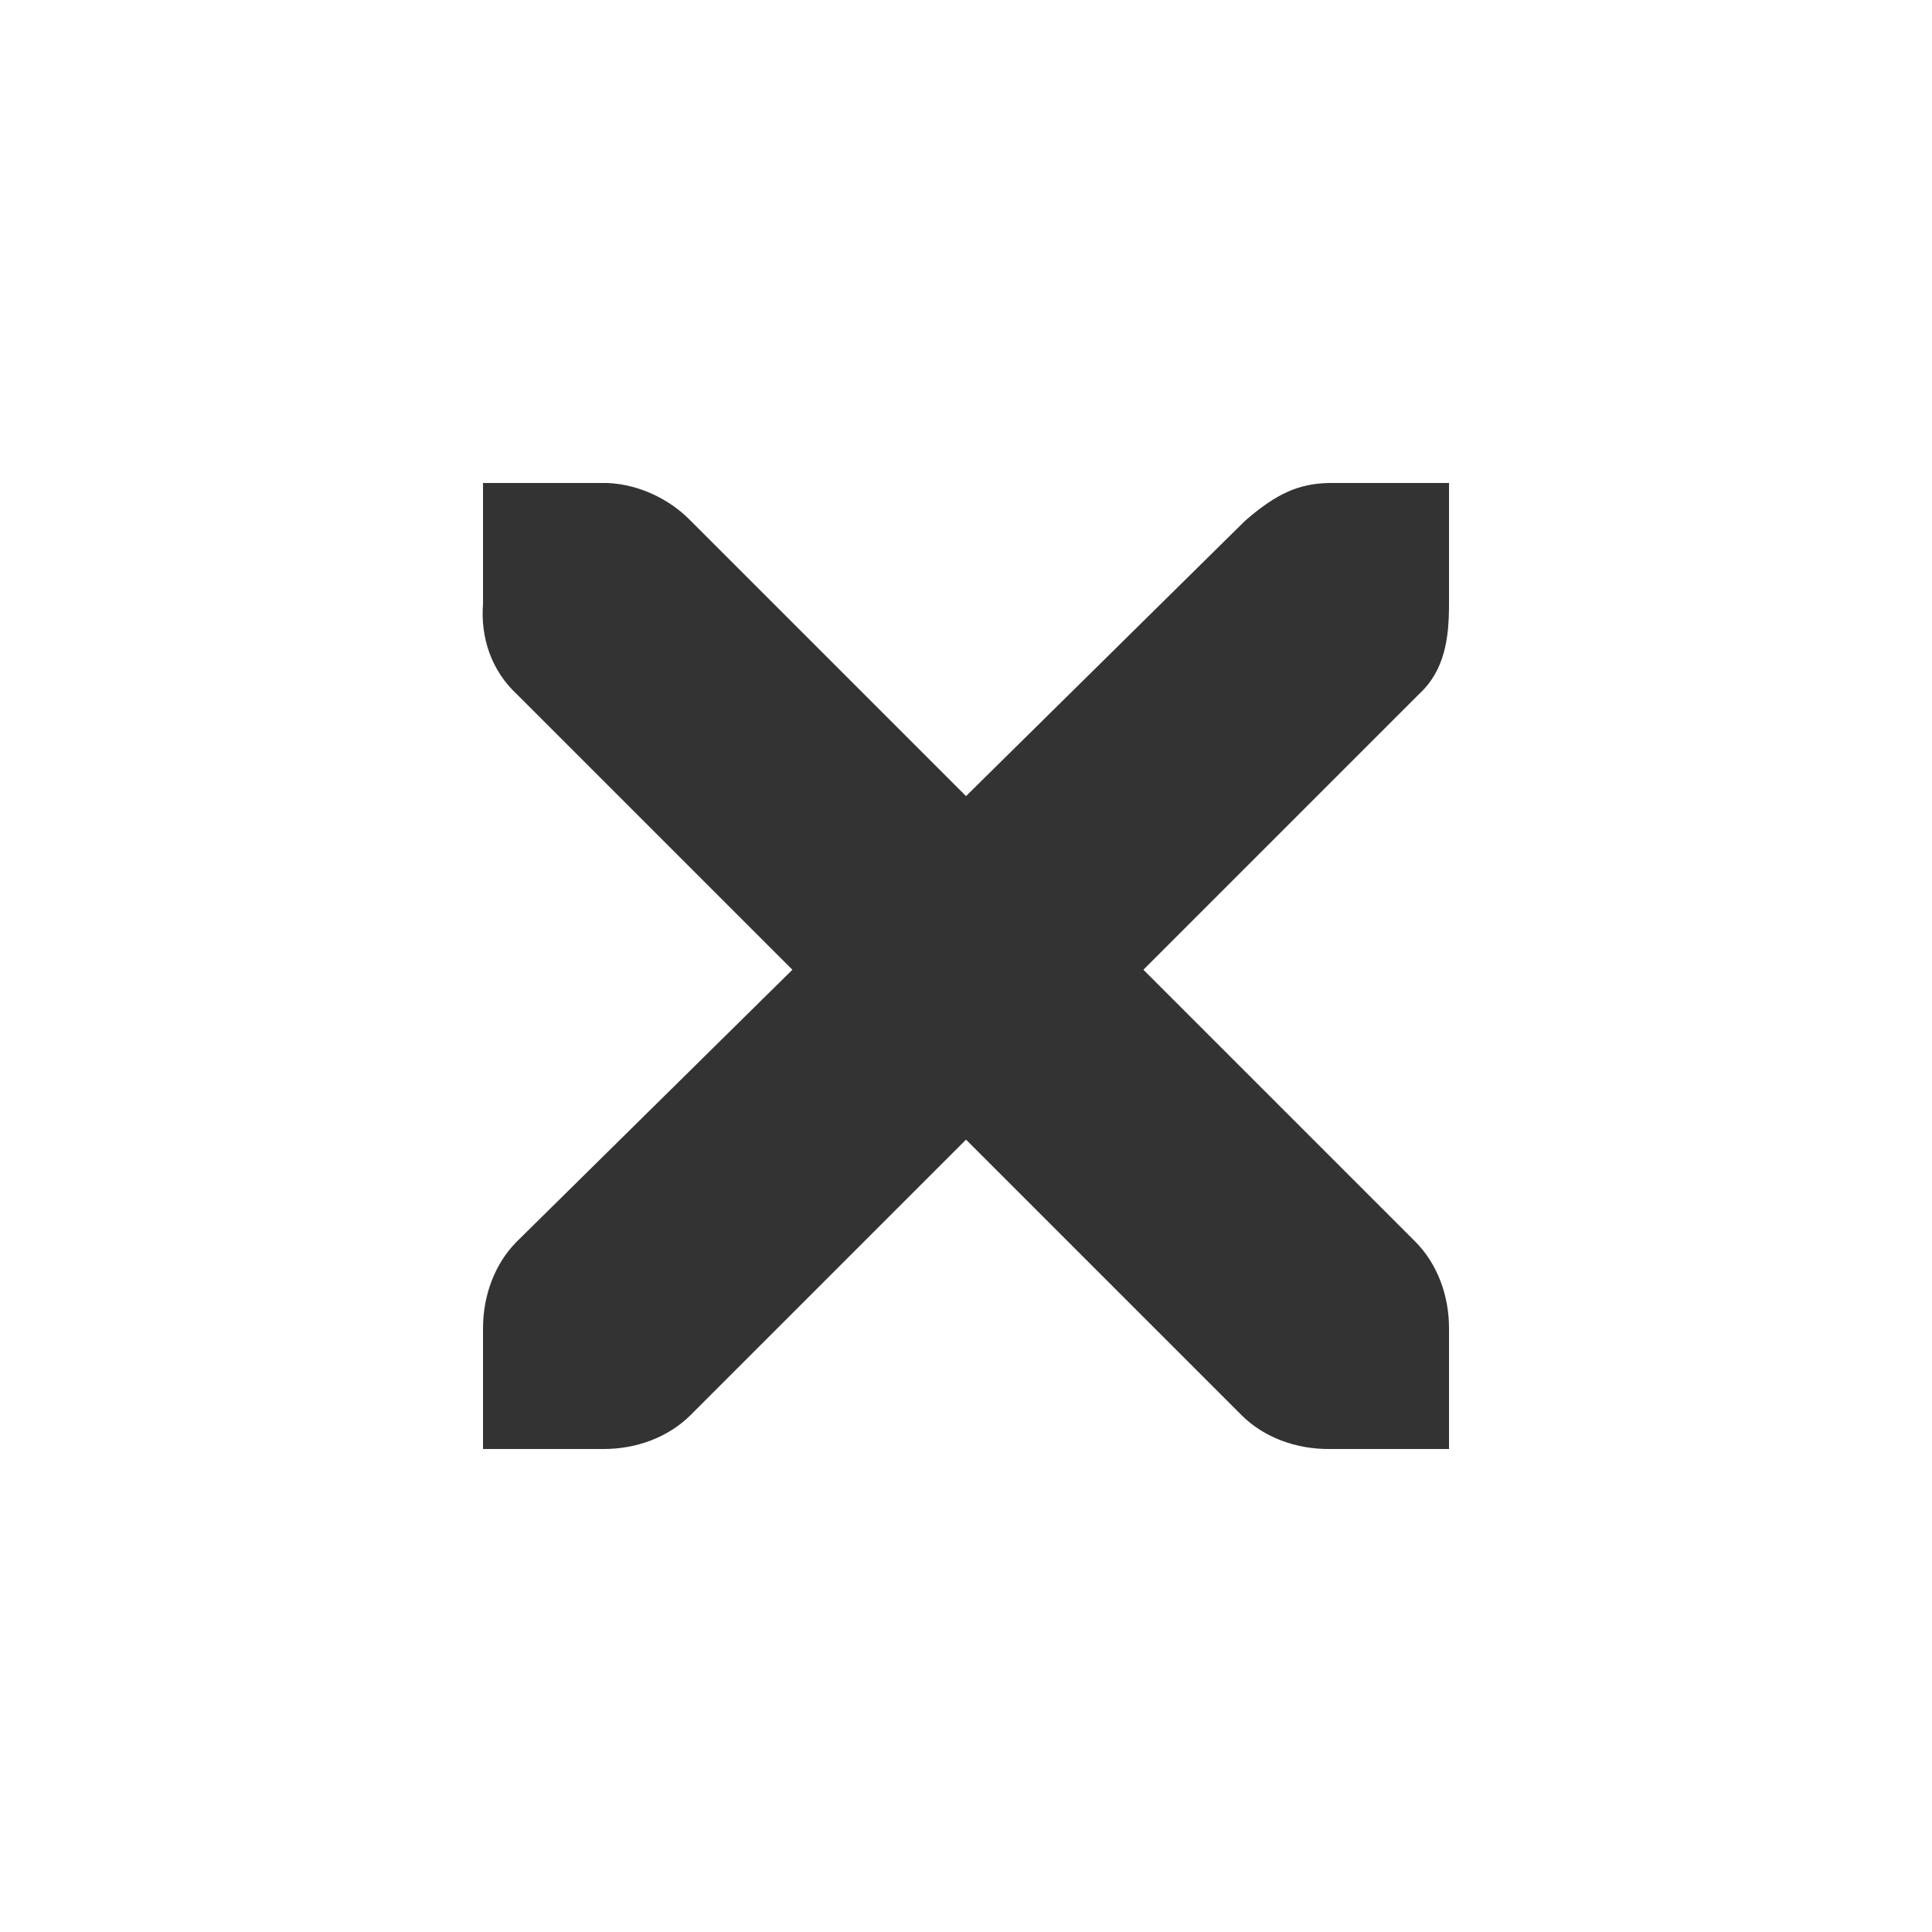
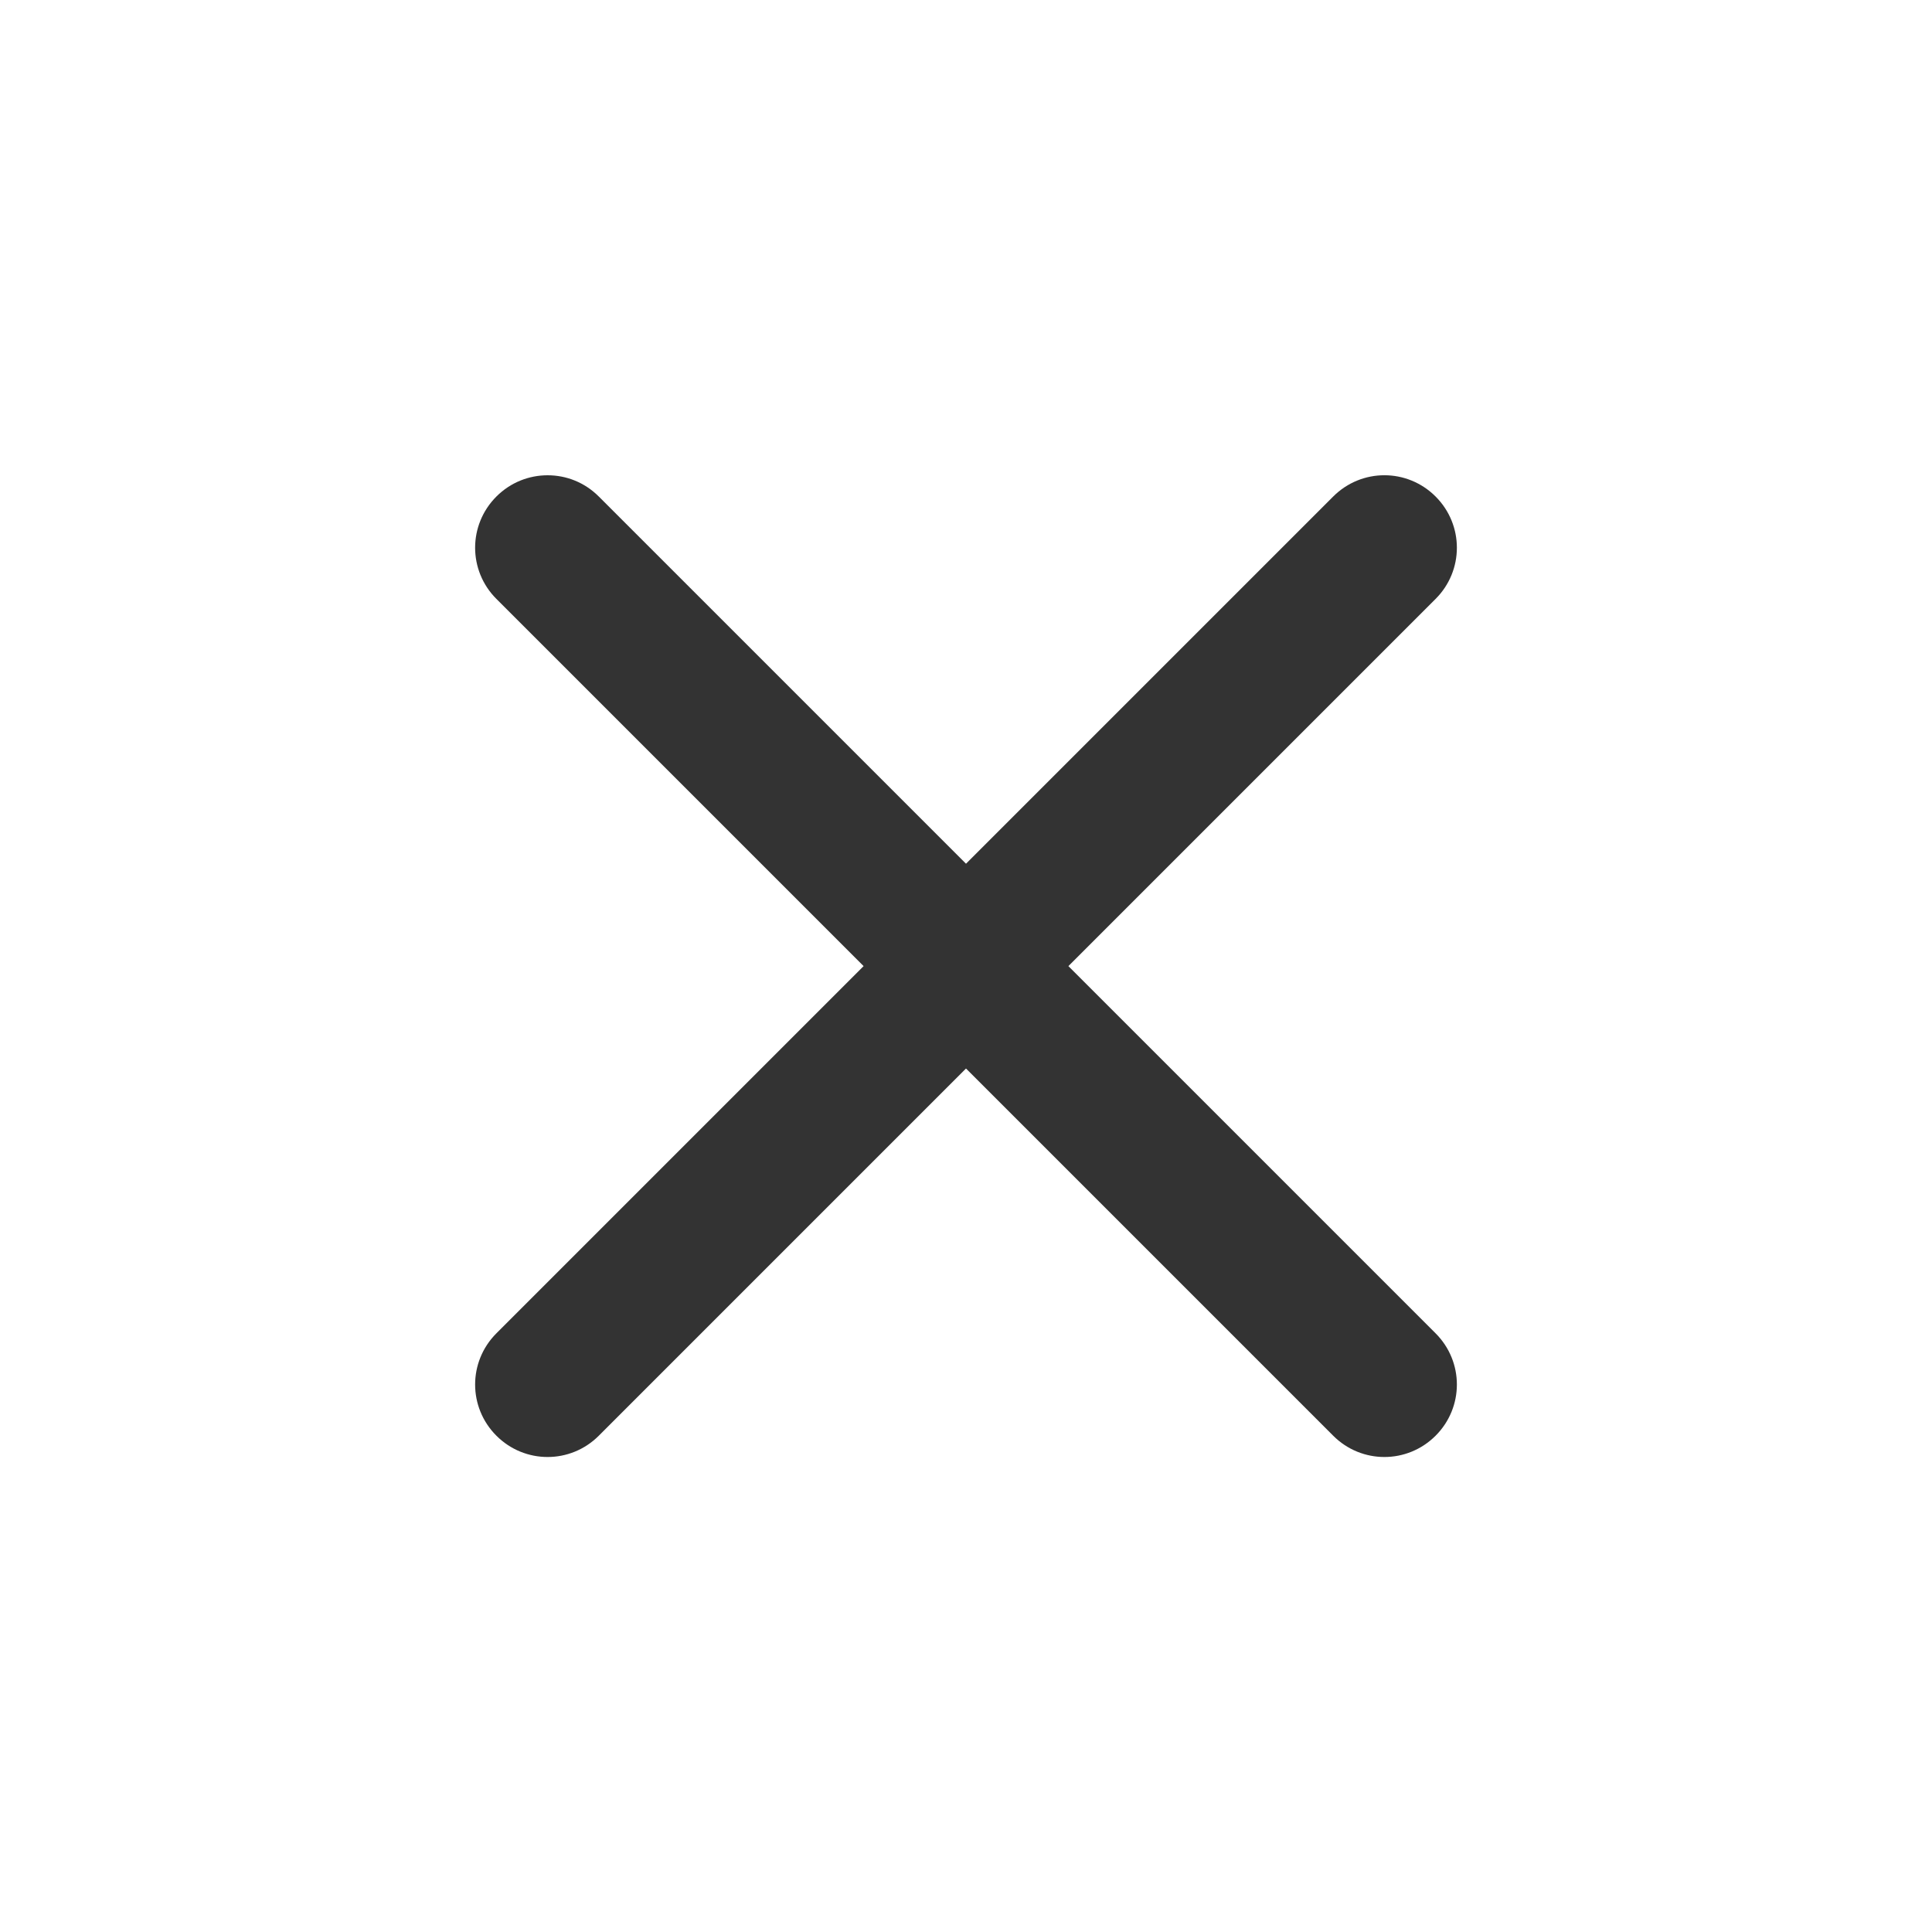
- <svg xmlns="http://www.w3.org/2000/svg" width="16" version="1.1" style="enable-background:new" id="svg7384" height="16">
-   <defs id="defs7386" />
-   <g transform="translate(-12.00585,-888)" id="layer1" style="fill:#4d4d4d" />
-   <g transform="translate(-12.00585,-888)" id="layer7" style="fill:#4d4d4d" />
-   <g transform="translate(-12.00585,-888)" id="layer6" style="fill:#4d4d4d" />
-   <g transform="translate(-12.00585,-888)" id="layer5" style="fill:#4d4d4d" />
-   <g transform="translate(-12.00585,-888)" id="layer9" style="fill:#4d4d4d" />
-   <g transform="translate(-12.00585,-888)" id="layer2" style="fill:#4d4d4d" />
-   <g transform="translate(-12.00585,-888)" id="layer8" style="fill:#4d4d4d" />
-   <g transform="translate(-12.00585,-888)" id="layer3" style="fill:#4d4d4d" />
-   <g transform="translate(-12.00585,-888)" id="layer4" style="fill:#4d4d4d" />
-   <g transform="translate(-12.00585,-952)" id="layer10" style="fill:#333333">
-     <path d="m 16.006,956 h 1 c 0.01,-1.2e-4 0.021,-4.6e-4 0.031,0 0.255,0.011 0.51,0.129 0.688,0.312 l 2.281,2.281 2.312,-2.281 c 0.266,-0.231 0.447,-0.305 0.688,-0.312 h 1 v 1 c 0,0.286 -0.034,0.551 -0.25,0.75 l -2.281,2.281 2.25,2.25 c 0.188,0.188 0.281,0.453 0.281,0.719 v 1 h -1 c -0.265,-10e-6 -0.531,-0.093 -0.719,-0.281 l -2.281,-2.281 -2.281,2.281 C 17.536,963.907 17.271,964 17.006,964 h -1 v -1 c -3e-6,-0.265 0.093,-0.531 0.281,-0.719 l 2.281,-2.25 -2.281,-2.281 c -0.211,-0.195 -0.303,-0.469 -0.281,-0.75 z" id="path10839-9" style="color:#bebebe;font-style:normal;font-variant:normal;font-weight:normal;font-stretch:normal;font-size:medium;line-height:normal;font-family:'Andale Mono';-inkscape-font-specification:'Andale Mono';text-indent:0;text-align:start;text-decoration:none;text-decoration-line:none;letter-spacing:normal;word-spacing:normal;text-transform:none;writing-mode:lr-tb;direction:ltr;text-anchor:start;display:inline;overflow:visible;visibility:visible;fill:#333333;fill-opacity:1;fill-rule:nonzero;stroke:none;stroke-width:1.781;marker:none;enable-background:new" />
-   </g>
+ <svg xmlns="http://www.w3.org/2000/svg" width="16" height="16" enable-background="new" version="1.1">
+   <path d="m4.535 3.936c-0.153 1e-7 -0.306 0.058-0.424 0.176-0.235 0.235-0.235 0.613 0 0.848l3.041 3.041-3.041 3.041c-0.235 0.235-0.235 0.613 0 0.848 0.235 0.235 0.613 0.235 0.848 0l3.041-3.041 3.041 3.041c0.235 0.235 0.613 0.235 0.848 0 0.235-0.235 0.235-0.613 0-0.848l-3.041-3.041 3.041-3.041c0.235-0.235 0.235-0.613 0-0.848s-0.613-0.235-0.848 0l-3.041 3.041-3.041-3.041c-0.118-0.118-0.27-0.176-0.424-0.176z" fill="#333" stroke-linecap="square" stroke-width="2.015" />
</svg>
